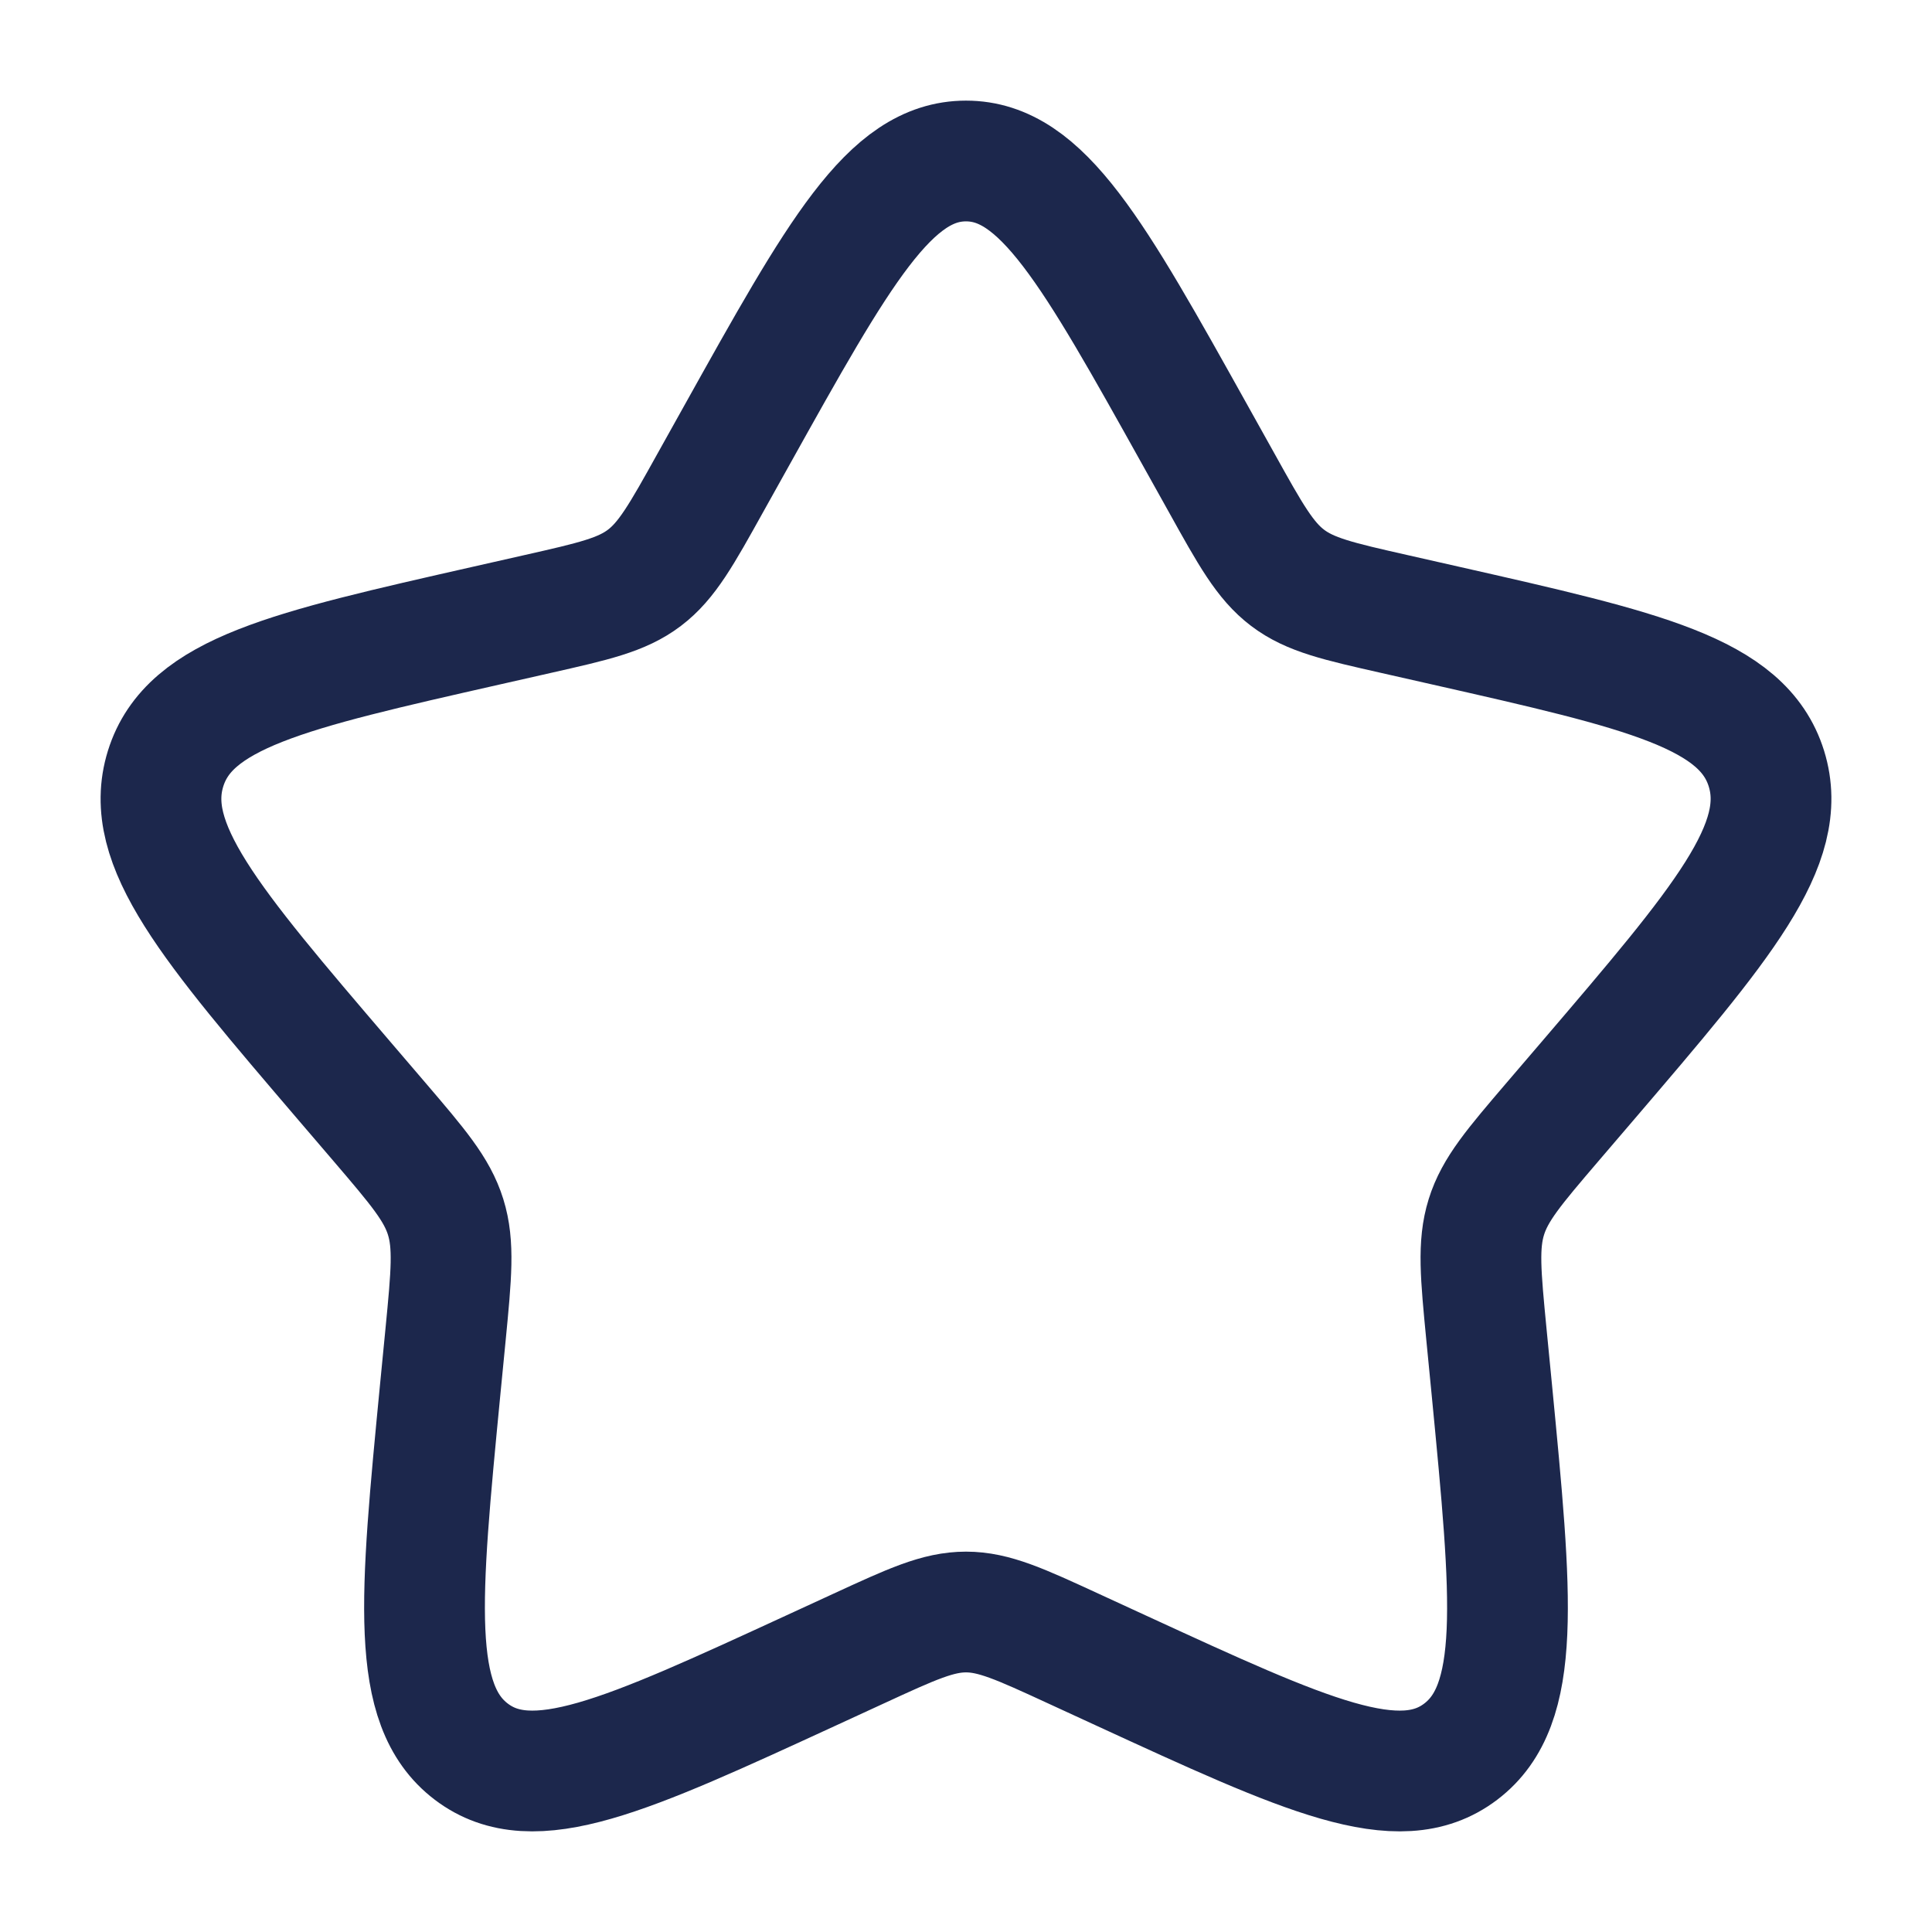
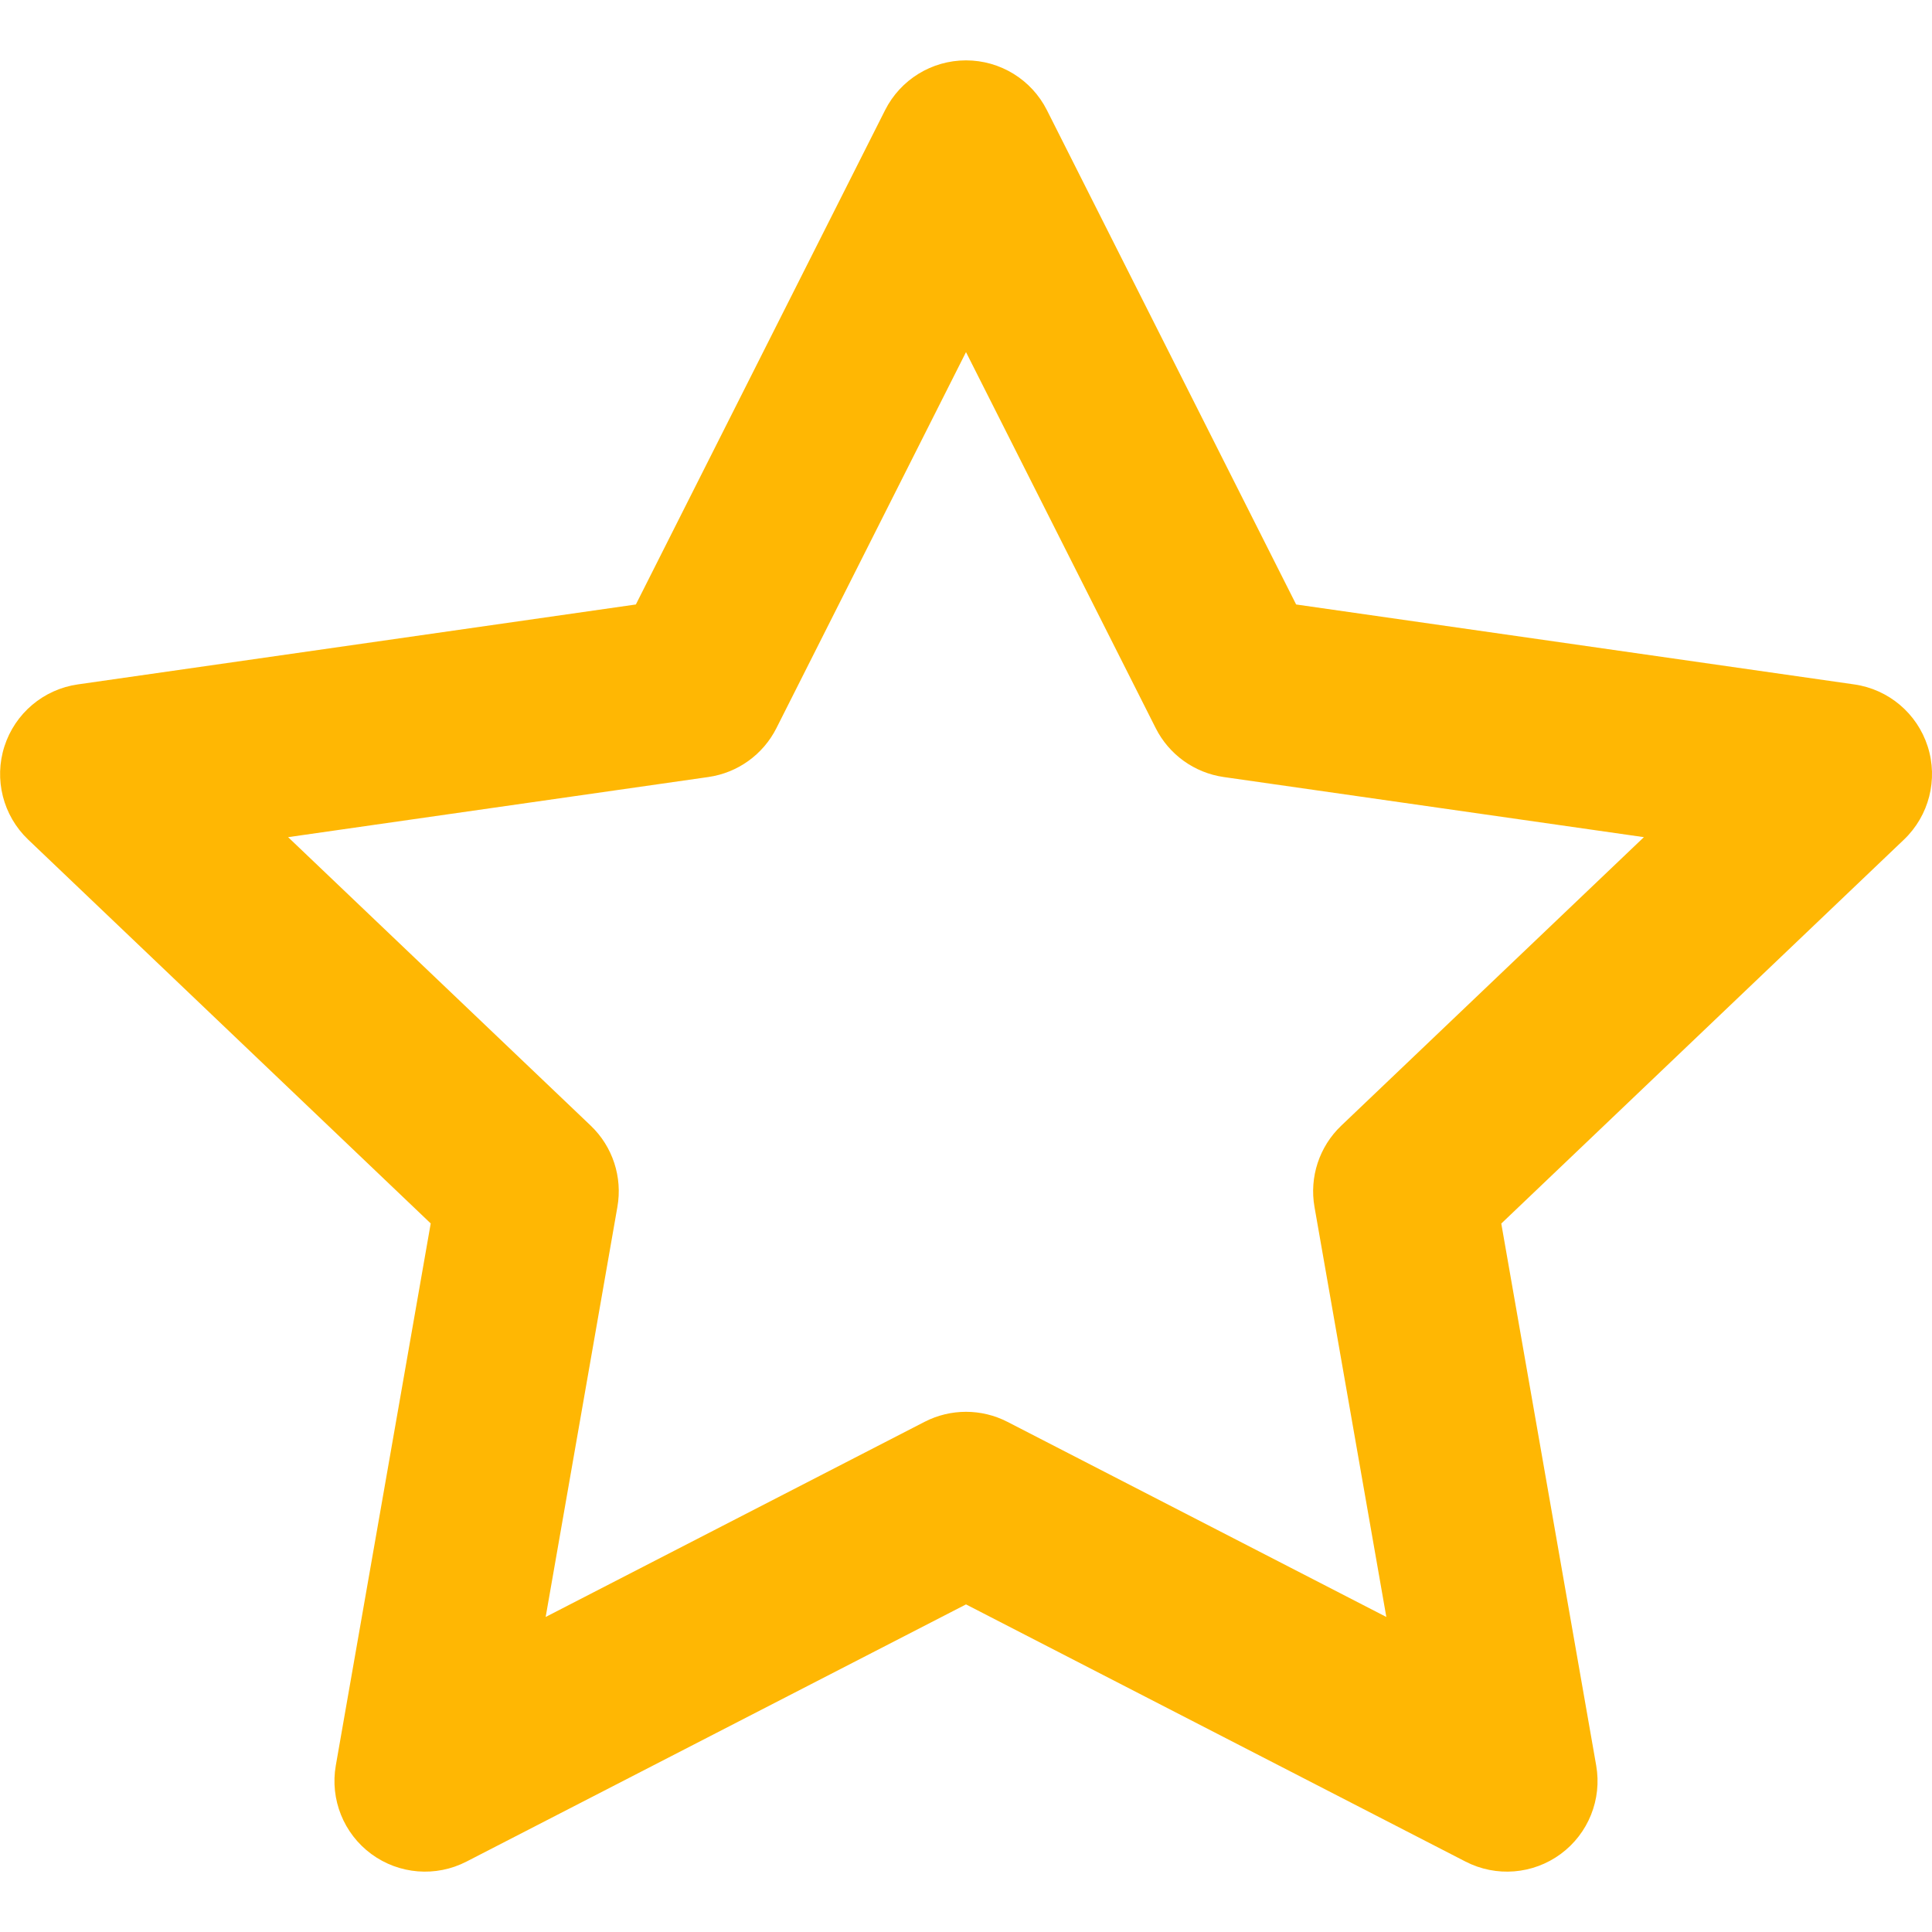
- <svg xmlns="http://www.w3.org/2000/svg" width="800px" height="800px" viewBox="0 0 24 24" fill="none">
-   <path d="M9.153 5.408C10.42 3.136 11.053 2 12 2C12.947 2 13.58 3.136 14.847 5.408L15.175 5.996C15.534 6.642 15.714 6.965 15.995 7.178C16.276 7.391 16.625 7.47 17.324 7.628L17.96 7.772C20.42 8.329 21.65 8.607 21.943 9.548C22.235 10.489 21.397 11.469 19.72 13.43L19.286 13.937C18.81 14.494 18.571 14.773 18.464 15.118C18.357 15.462 18.393 15.834 18.465 16.578L18.531 17.254C18.784 19.871 18.911 21.179 18.145 21.76C17.379 22.342 16.227 21.811 13.924 20.751L13.329 20.477C12.674 20.175 12.347 20.025 12 20.025C11.653 20.025 11.326 20.175 10.671 20.477L10.076 20.751C7.773 21.811 6.621 22.342 5.855 21.76C5.089 21.179 5.216 19.871 5.469 17.254L5.535 16.578C5.607 15.834 5.643 15.462 5.536 15.118C5.429 14.773 5.19 14.494 4.714 13.937L4.28 13.43C2.603 11.469 1.765 10.489 2.057 9.548C2.35 8.607 3.58 8.329 6.04 7.772L6.676 7.628C7.375 7.47 7.724 7.391 8.005 7.178C8.286 6.965 8.466 6.642 8.825 5.996L9.153 5.408Z" stroke="#1C274C" stroke-width="1.5" />
+ <svg xmlns="http://www.w3.org/2000/svg" width="800px" height="800px" viewBox="0 0 16 16" fill="none">
+   <g id="SVGRepo_bgCarrier" stroke-width="0" />
+   <g id="SVGRepo_tracerCarrier" stroke-linecap="round" stroke-linejoin="round" />
+   <g id="SVGRepo_iconCarrier">
+     <path fill="#ffb703" fill-rule="evenodd" d="M8 .5a.75.75 0 01.67.412l2.064 4.094 4.622.662a.75.75 0 01.412 1.285l-3.335 3.18.786 4.488a.75.75 0 01-1.082.796L8 13.287l-4.137 2.13a.75.75 0 01-1.082-.796l.786-4.489-3.335-3.18a.75.75 0 01.412-1.284l4.622-.662L7.33.912A.75.75 0 018 .5zm0 2.416L6.43 6.03a.75.75 0 01-.564.405l-3.48.498 2.507 2.39a.75.75 0 01.22.672l-.594 3.396 3.138-1.616a.75.75 0 01.686 0l3.138 1.616-.595-3.396a.75.75 0 01.221-.672l2.507-2.39-3.48-.498a.75.75 0 01-.563-.405L8 2.916z" clip-rule="evenodd" />
+   </g>
</svg>
